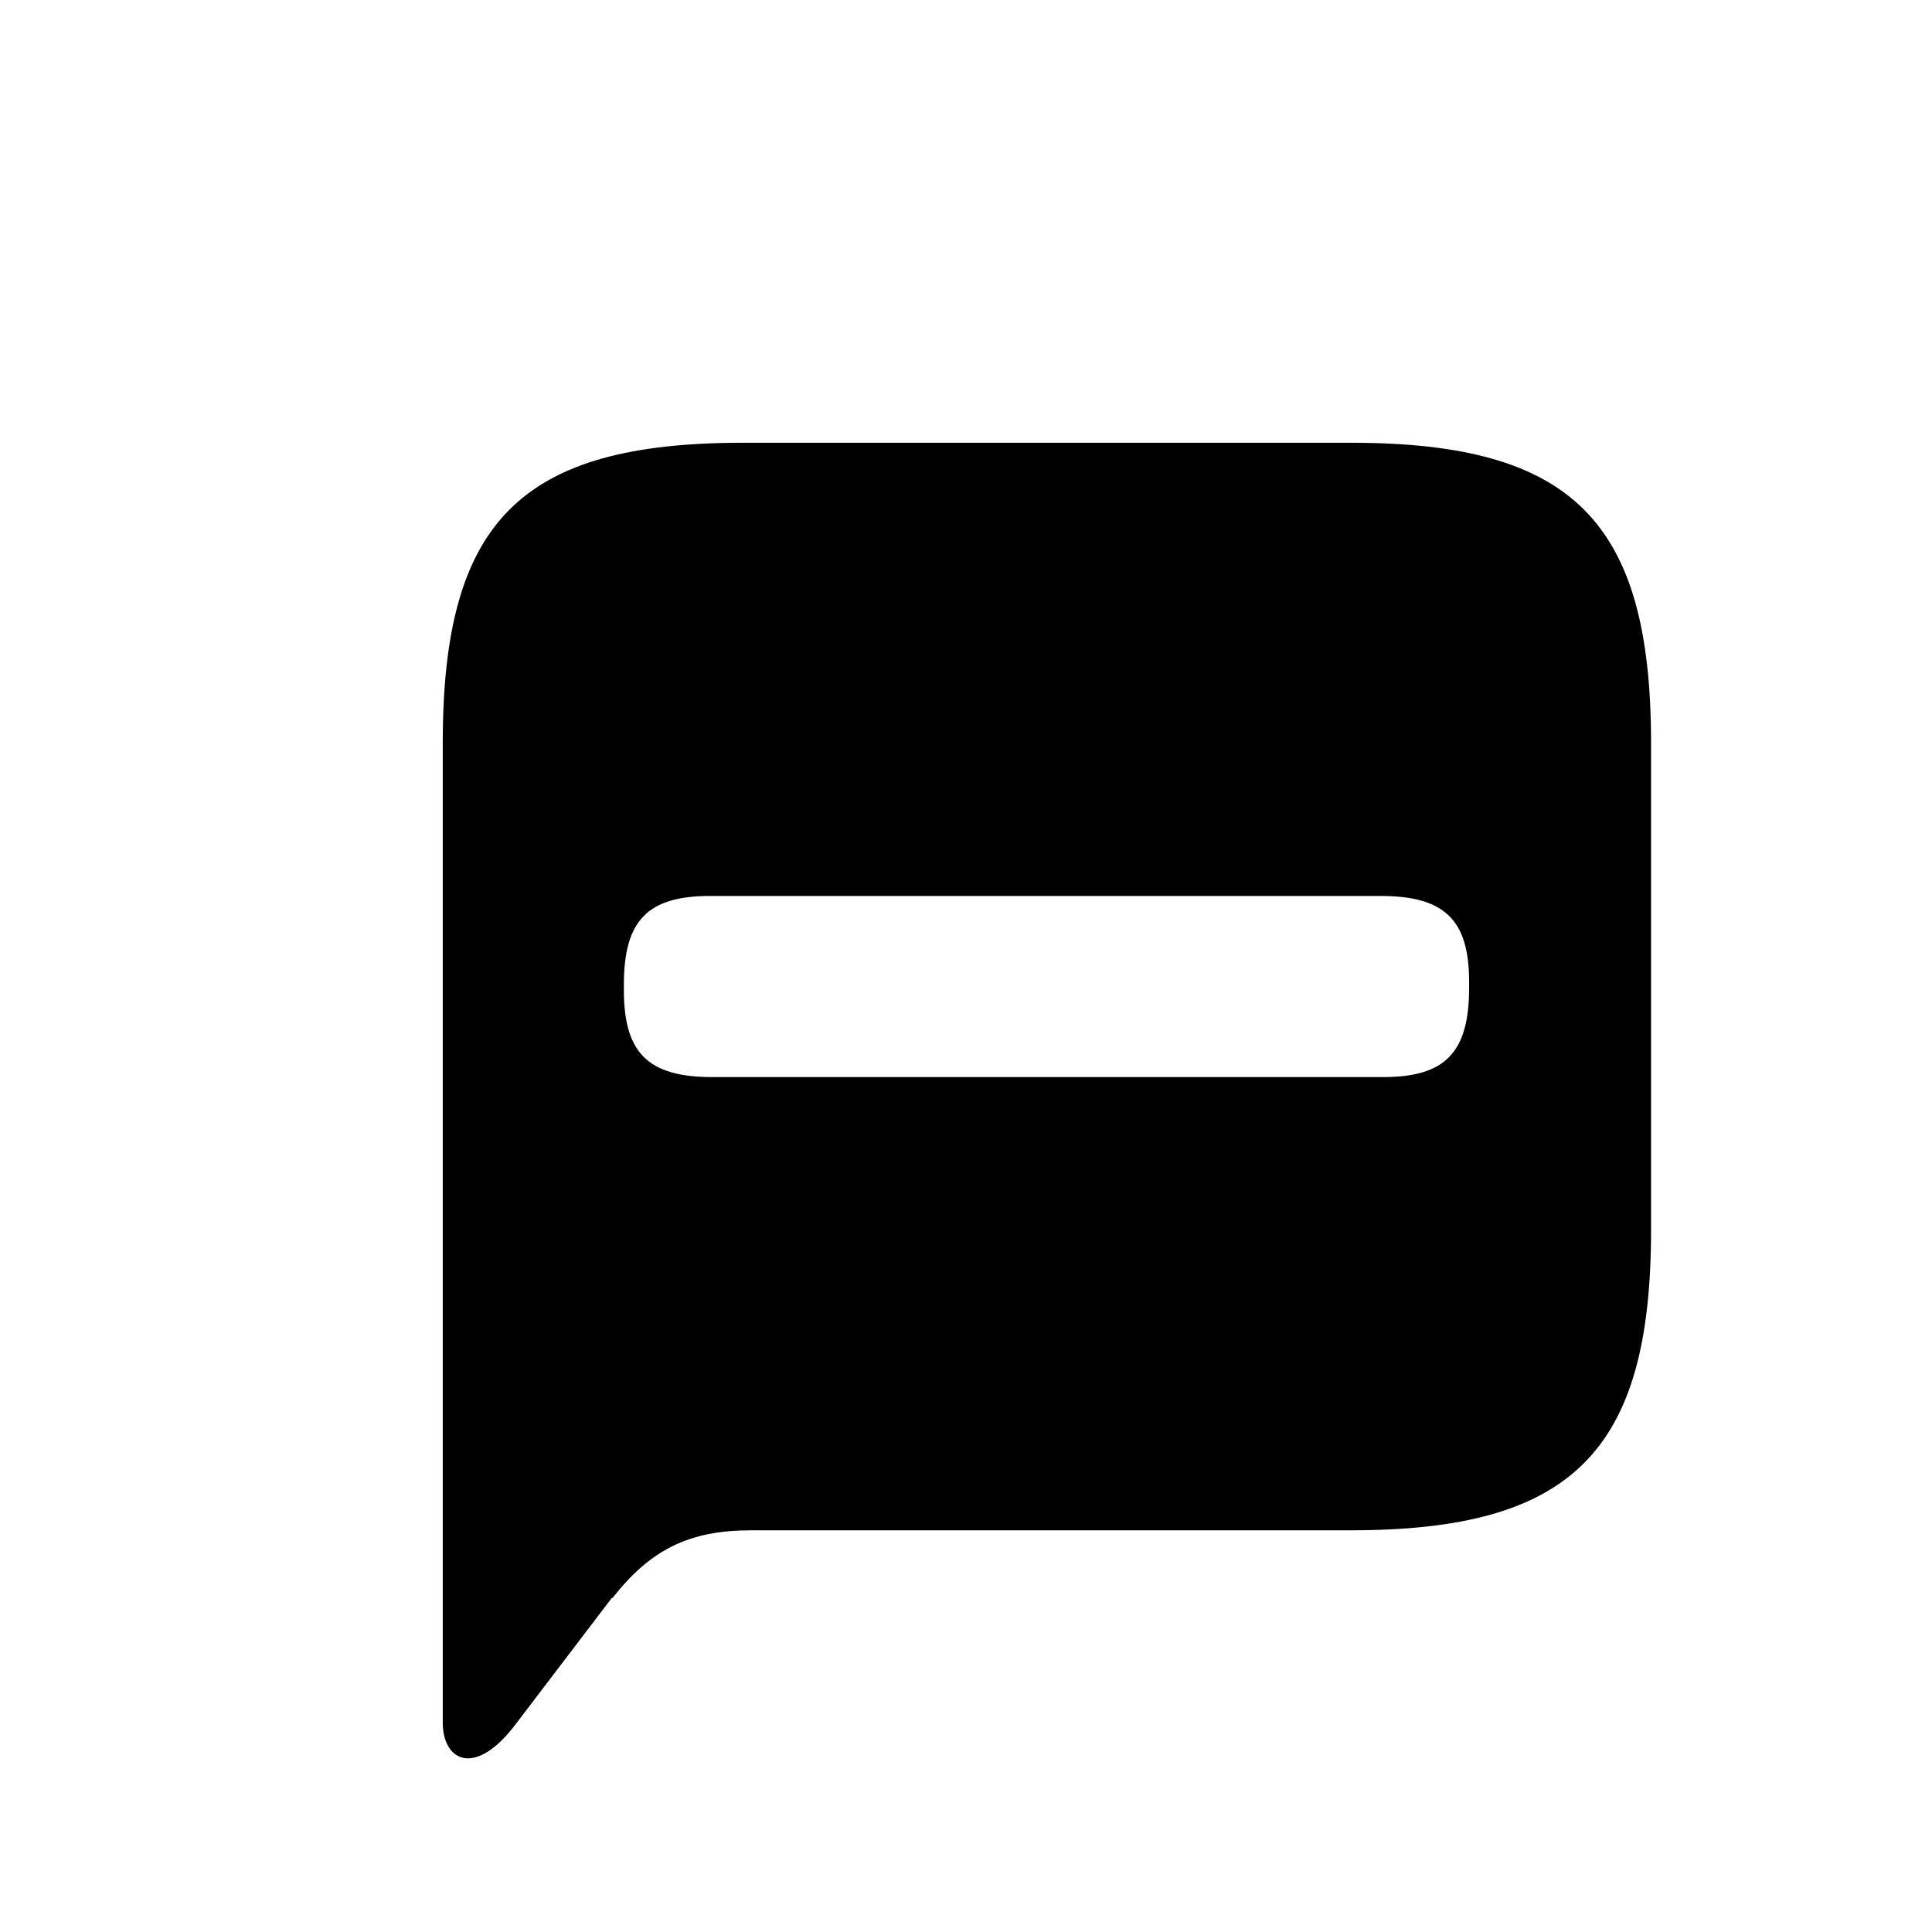
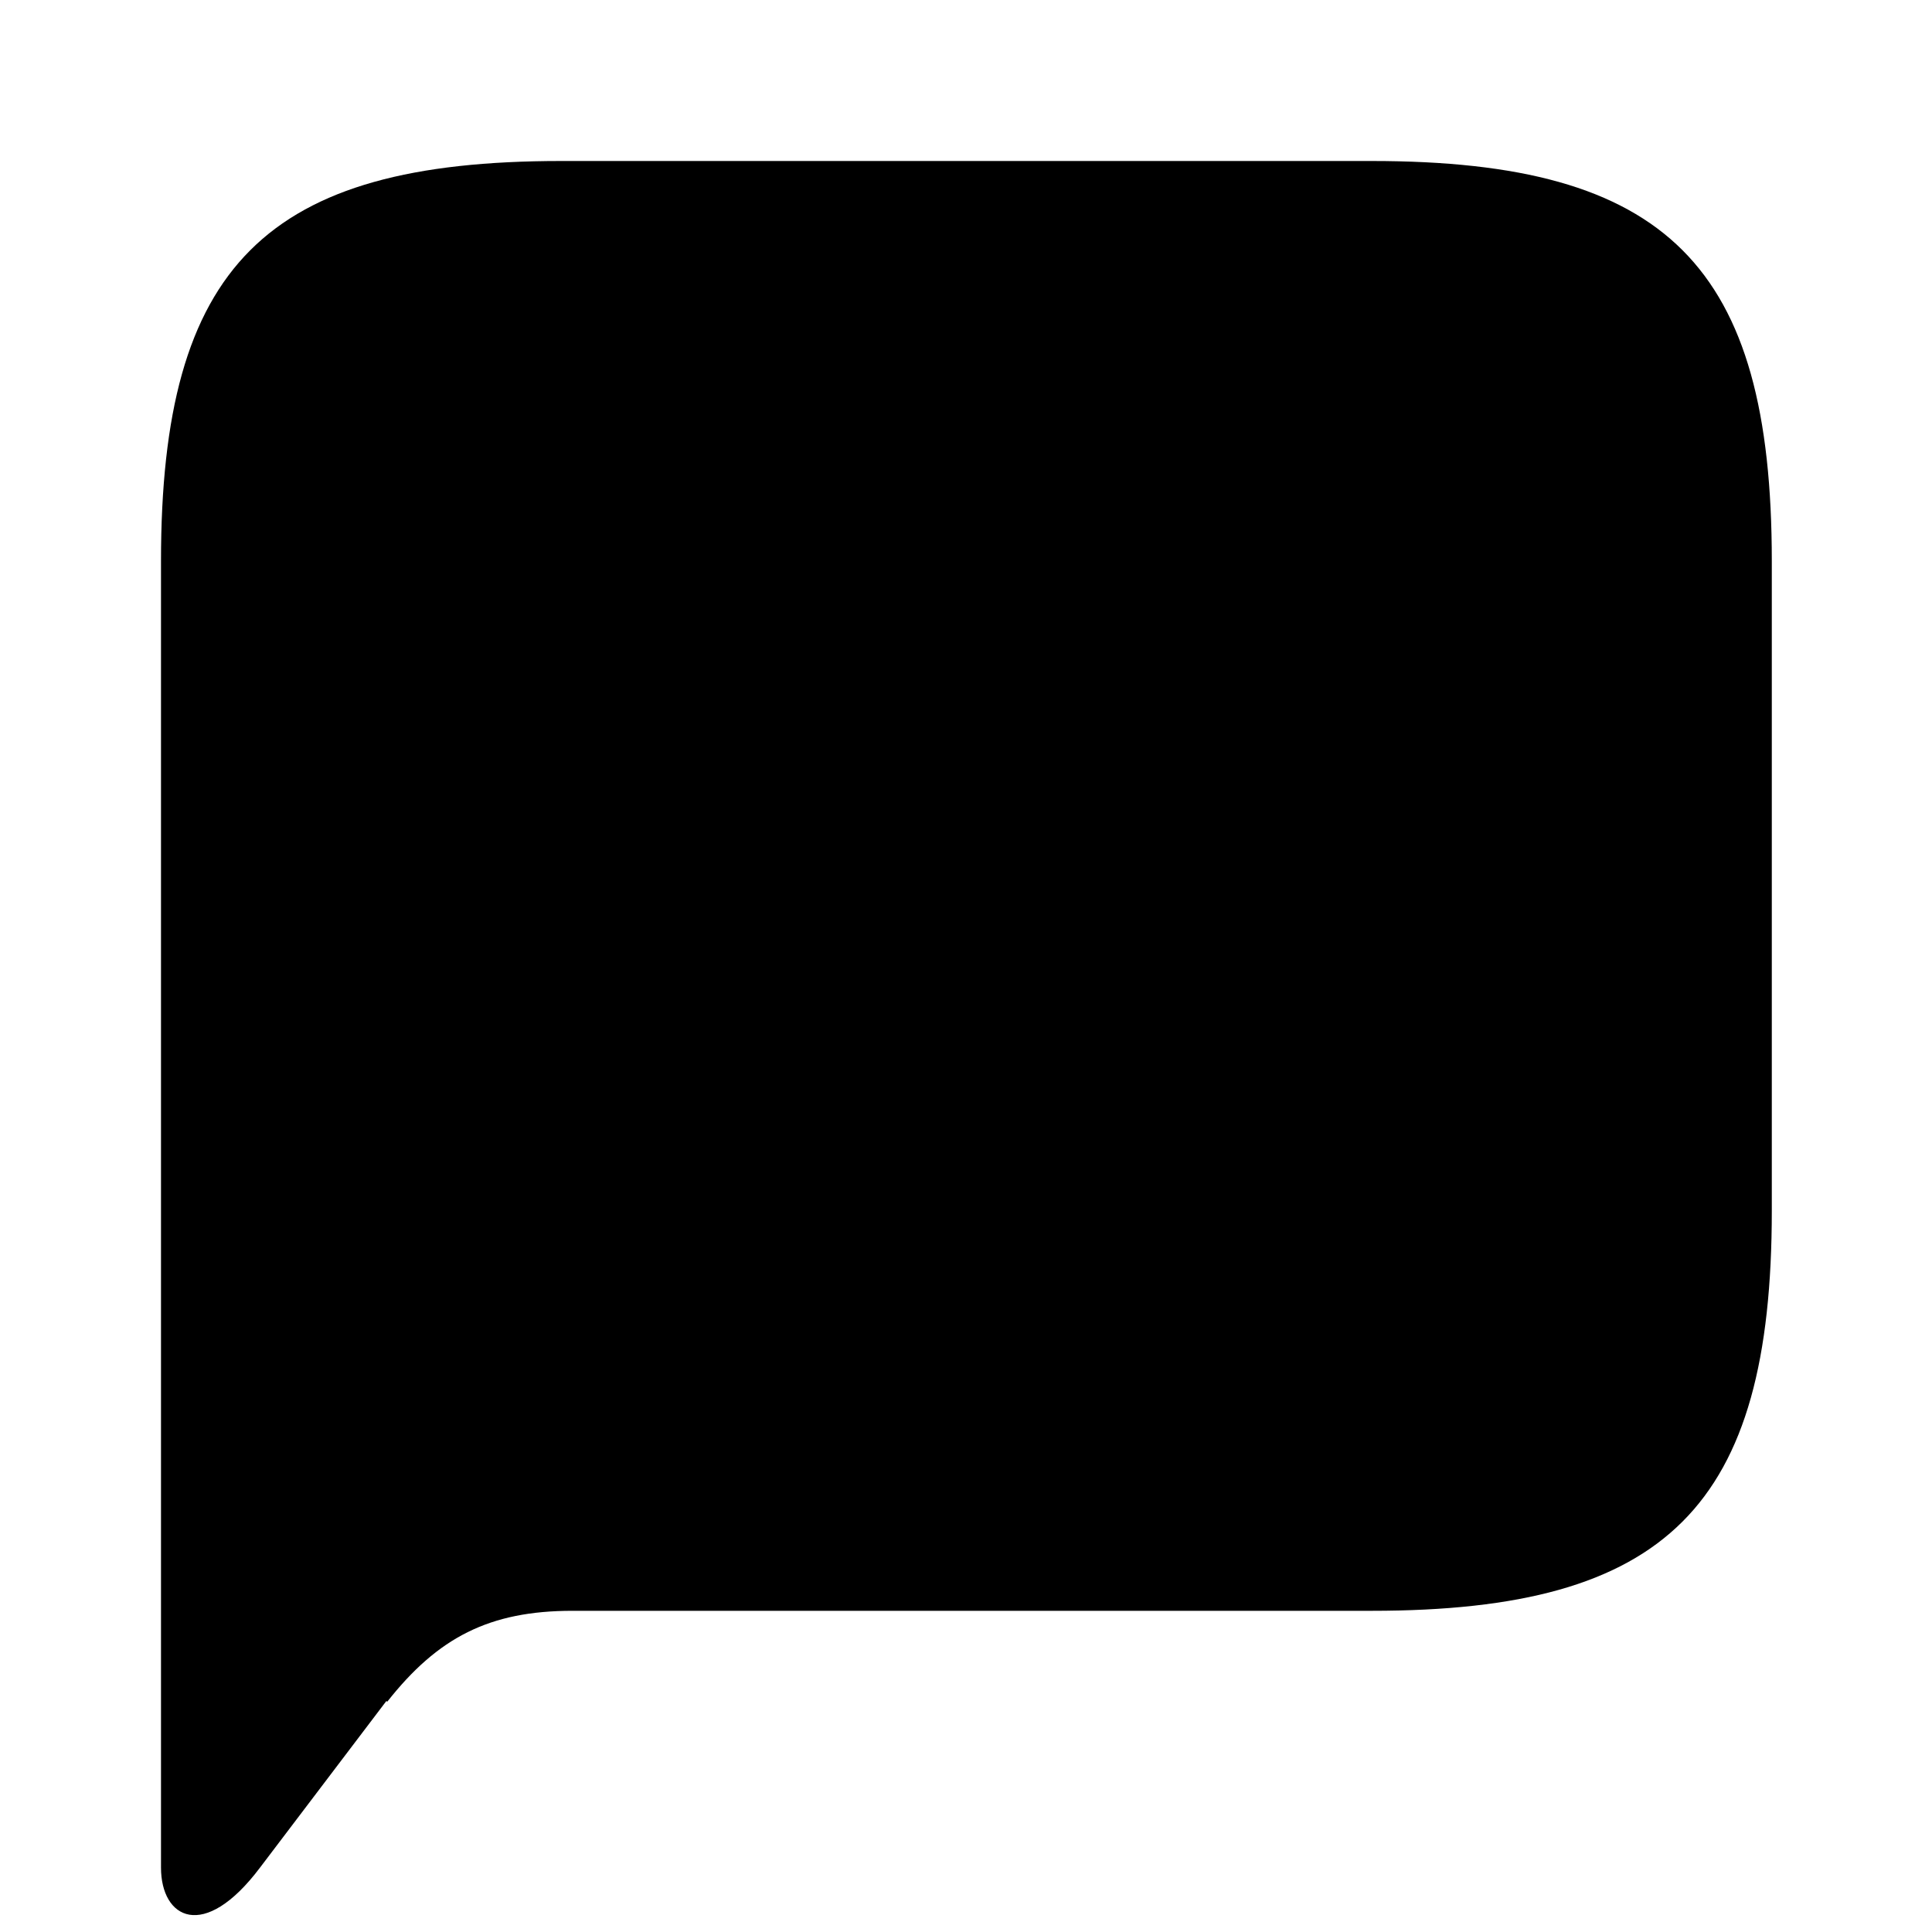
- <svg xmlns="http://www.w3.org/2000/svg" viewBox="0 0 24 24" fill="currentColor">
-   <path d="M7.6,19.85L6.42,21.4C5.9,22.1,5.5,21.87,5.5,21.4L5.5,9.23C5.5,6.47,6.47,5.5,9.23,5.5L16.78,5.5C19.53,5.5,20.51,6.47,20.51,9.23L20.51,15.28C20.51,18.03,19.53,19.01,16.78,19.01L9.33,19.01C8.56,19.01,8.08,19.25,7.61,19.85ZM7.75,12.3C7.75,13.08,8.05,13.38,8.85,13.38L17.18,13.38C17.95,13.38,18.25,13.08,18.25,12.27L18.25,12.2C18.25,11.43,17.95,11.13,17.15,11.13L8.82,11.13C8.05,11.13,7.75,11.43,7.75,12.23Z" />
+ <svg xmlns="http://www.w3.org/2000/svg" viewBox="0 0 24 24">
+   <path d="M4.8,21.13L3.23,23.2C2.53,24.13,2,23.83,2,23.2L2,6.97C2,3.3,3.3,2,6.97,2L17.04,2C20.71,2,22.01,3.3,22.01,6.97L22.01,15.04C22.01,18.71,20.71,20.01,17.04,20.01L7.11,20.01C6.08,20.01,5.44,20.34,4.81,21.14Z" fill="currentColor" />
+   <path d="M5,11.07C5,12.1,5.4,12.5,6.47,12.5L17.57,12.5C18.6,12.5,19,12.1,19,11.03L19,10.93C19,9.9,18.6,9.5,17.53,9.5L6.43,9.5C5.4,9.5,5,9.9,5,10.97Z" fill="currentColor" />
</svg>
